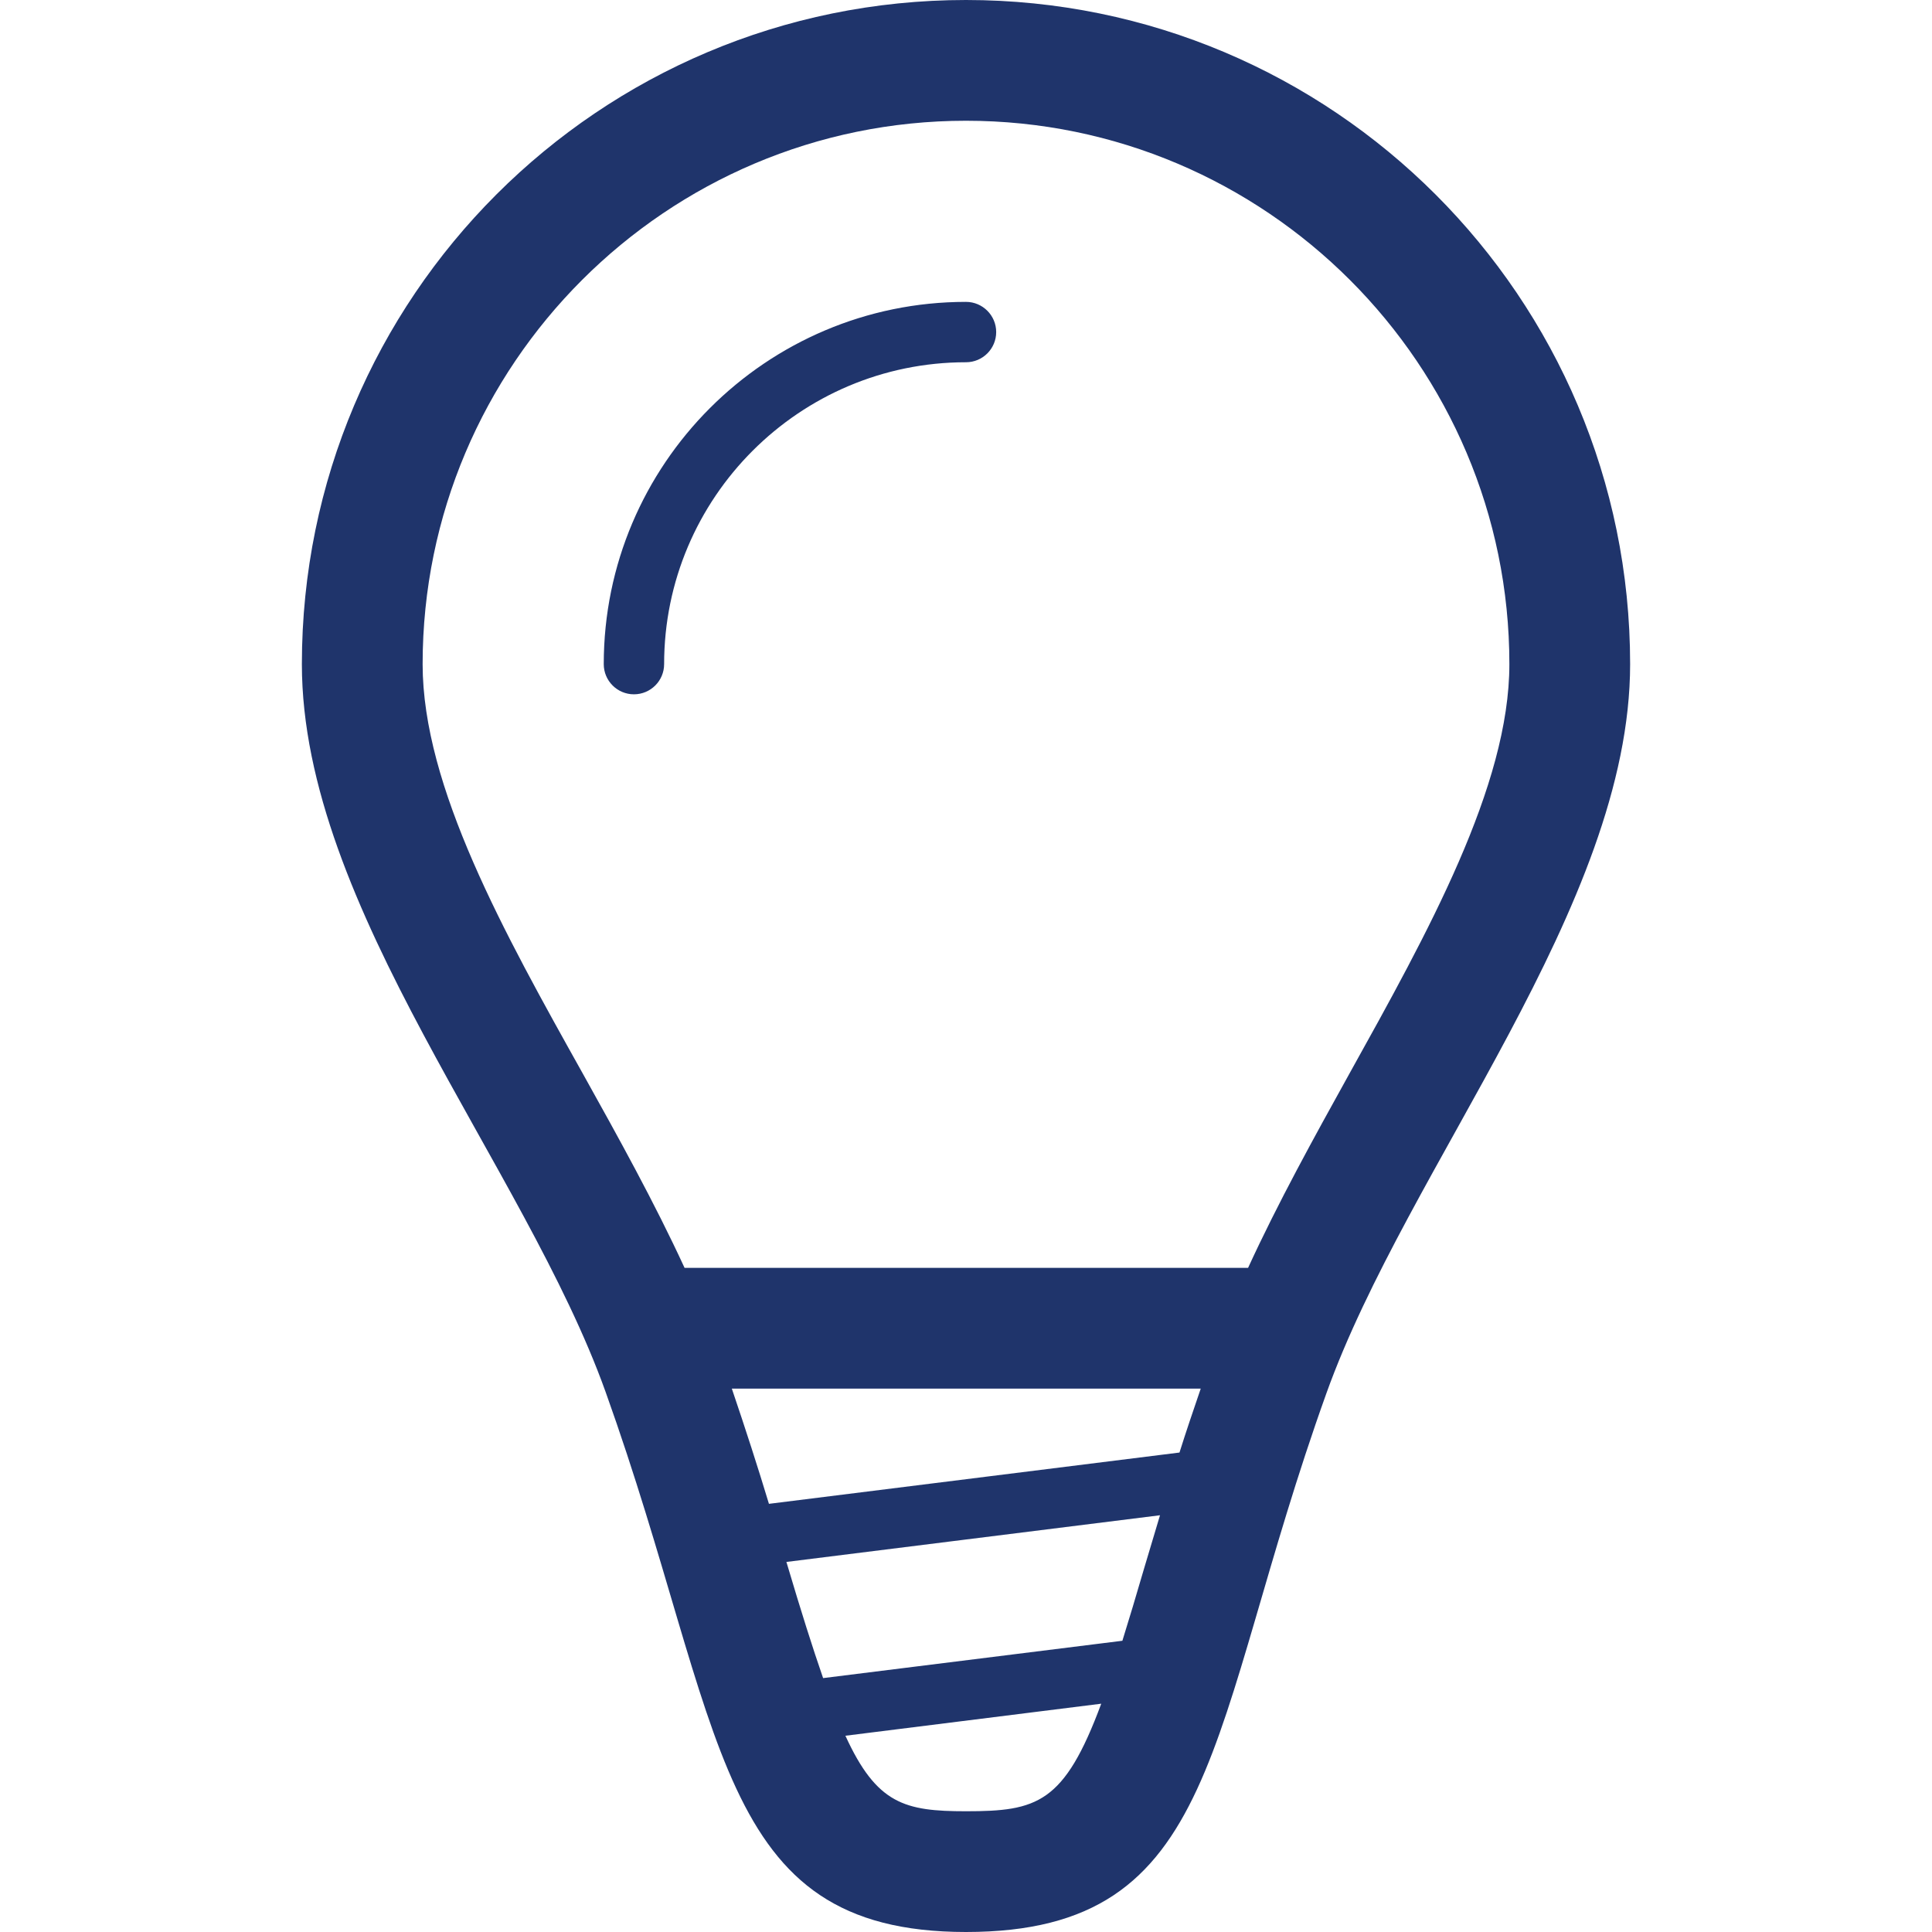
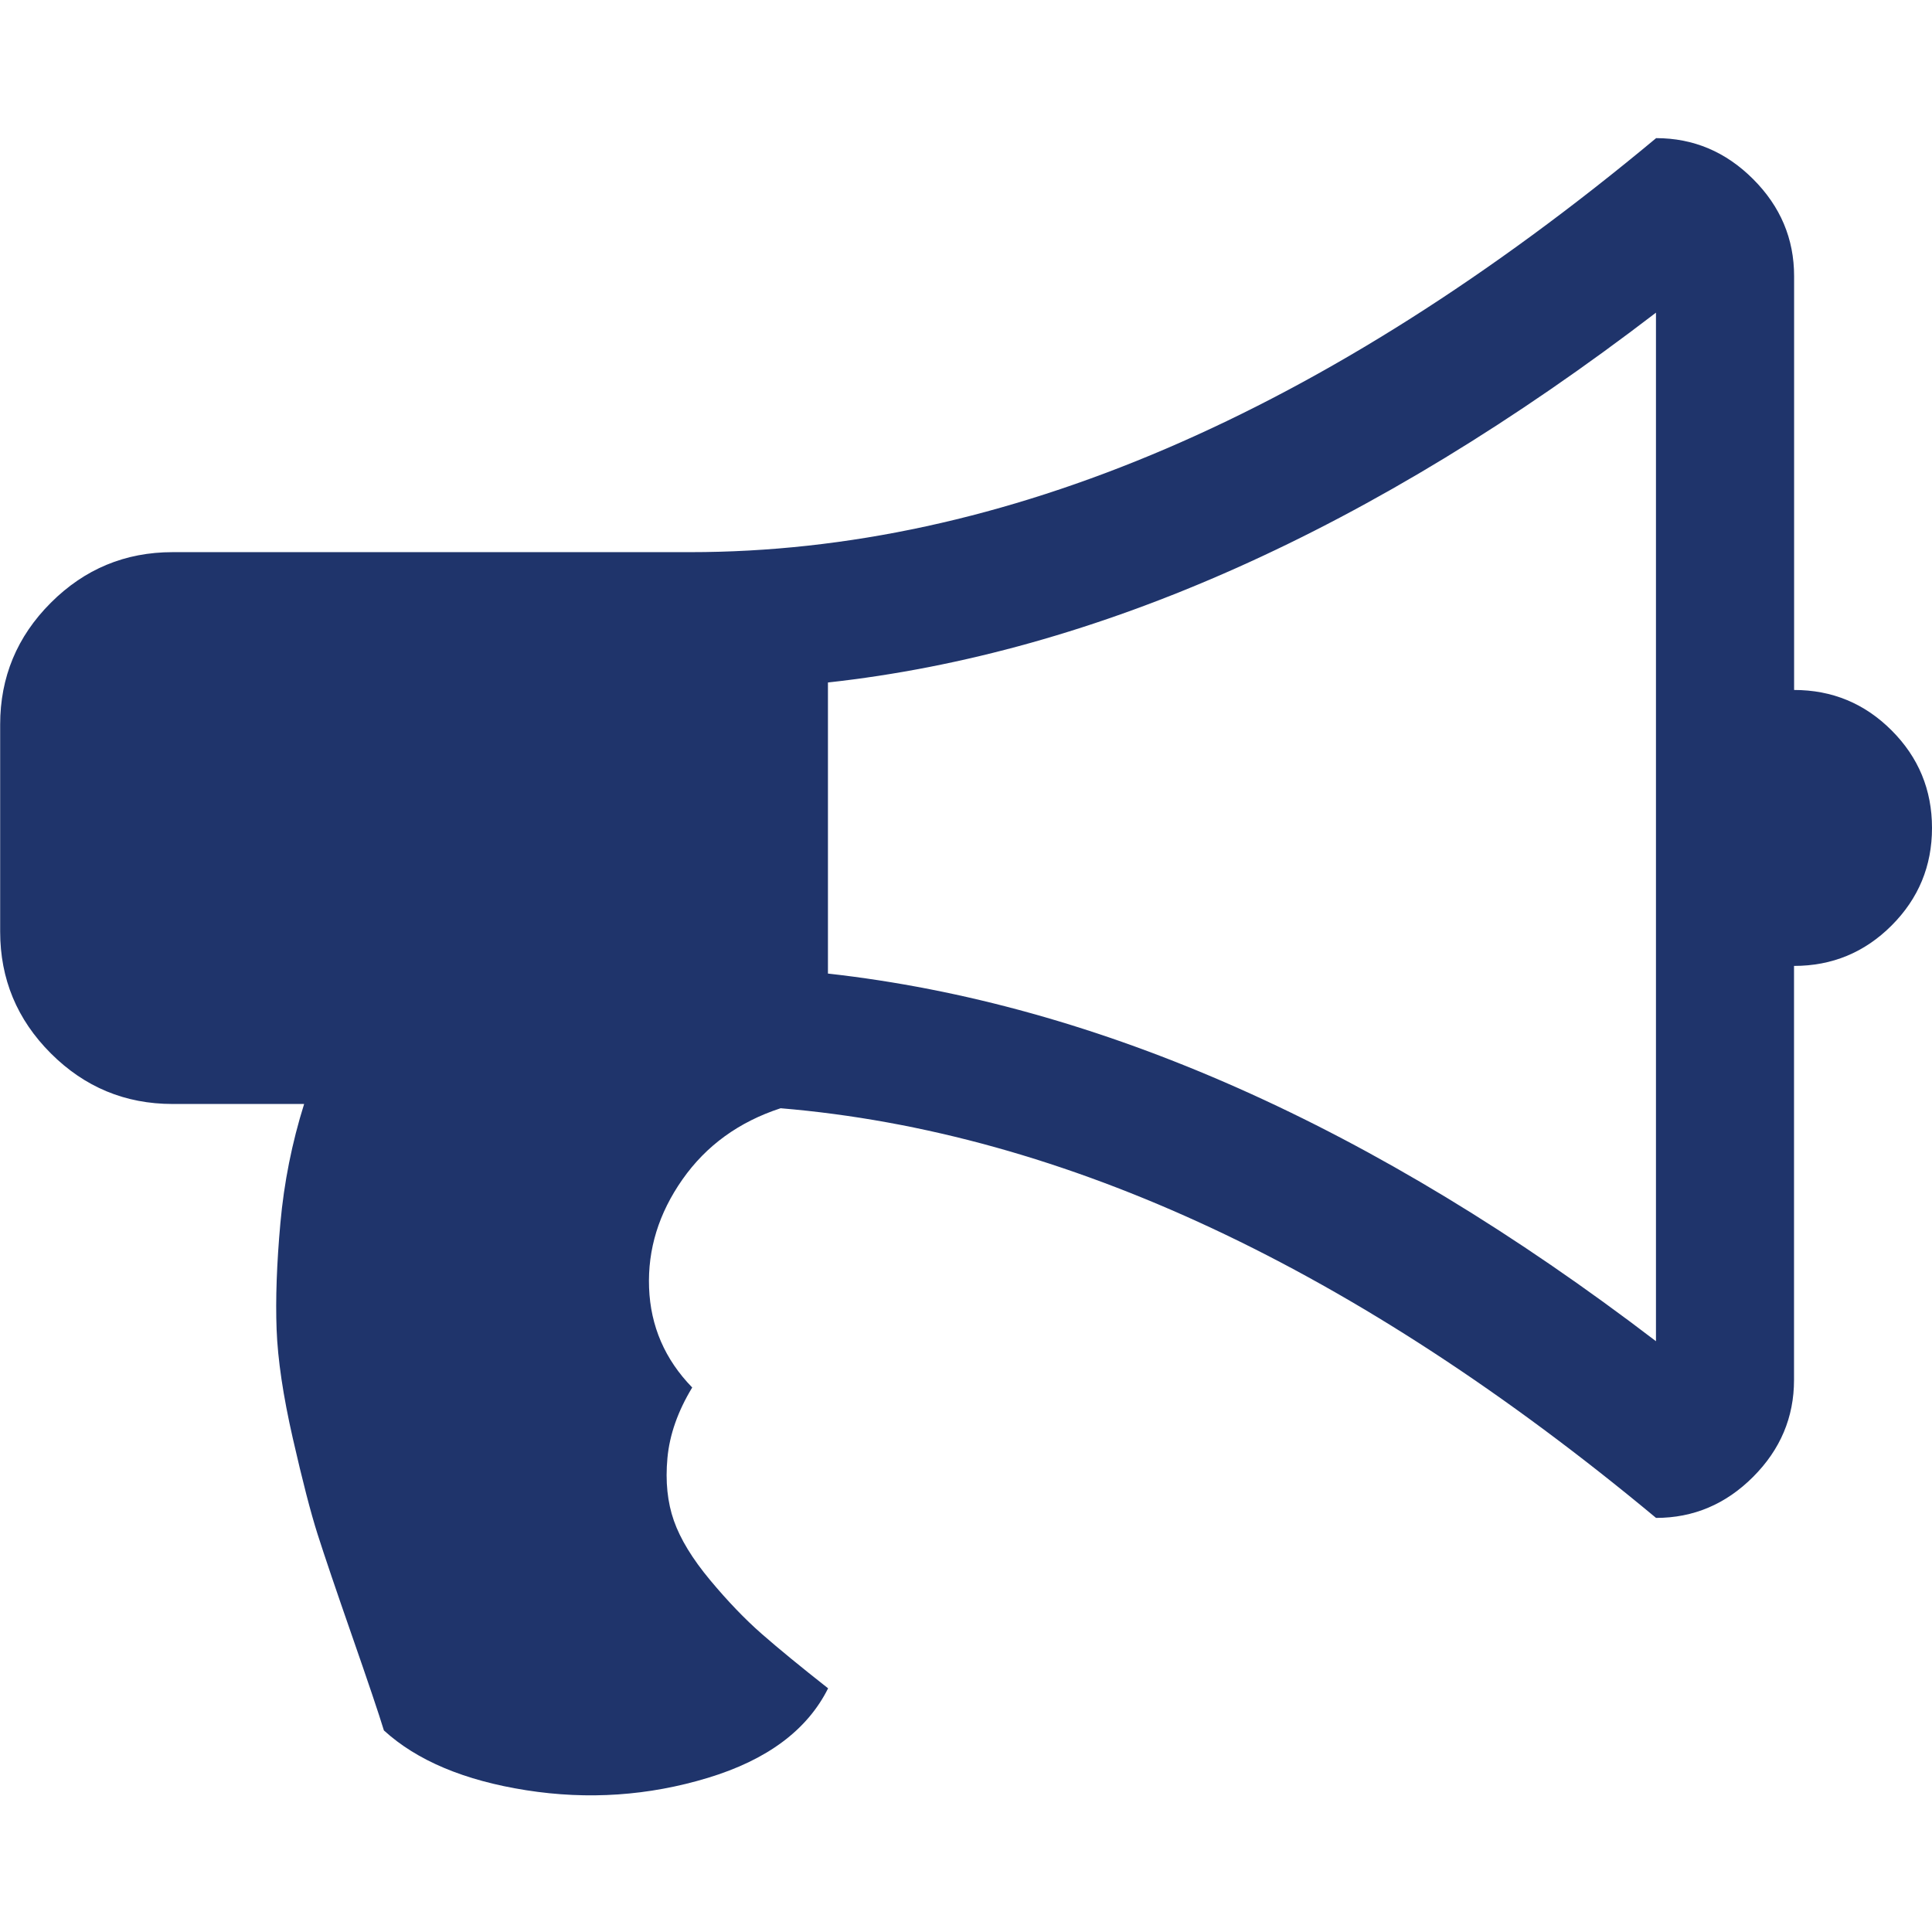
<svg xmlns="http://www.w3.org/2000/svg" version="1.1" width="24" height="24" viewBox="0 0 24 24">
  <g>
</g>
-   <path d="M12 0c-4.557 0-8.25 3.693-8.25 8.25 0 3.023 2.766 6.227 3.773 9.041 1.502 4.196 1.336 6.709 4.477 6.709 3.188 0 2.974-2.5 4.477-6.692 1.010-2.82 3.773-6.058 3.773-9.058 0-4.557-3.695-8.25-8.25-8.25zM13.944 20.382l-3.719 0.464c-0.133-0.384-0.275-0.833-0.449-1.42-0.002-0.008-0.005-0.016-0.007-0.023l4.641-0.58c-0.066 0.221-0.136 0.454-0.198 0.662-0.098 0.337-0.186 0.629-0.269 0.896zM9.552 18.681c-0.136-0.451-0.29-0.927-0.461-1.431h5.825c-0.092 0.269-0.184 0.539-0.264 0.794l-5.099 0.637zM12 22.5c-0.76 0-1.109-0.088-1.498-0.938l3.178-0.398c-0.46 1.24-0.796 1.336-1.681 1.336zM15.504 15.75h-7c-0.373-0.81-0.822-1.62-1.264-2.413-0.979-1.751-1.99-3.563-1.99-5.087 0-3.722 3.028-6.75 6.75-6.75s6.75 3.028 6.75 6.75c0 1.514-1.013 3.335-1.992 5.096-0.438 0.79-0.884 1.598-1.254 2.404zM12 3.75c0.206 0 0.375 0.168 0.375 0.375s-0.168 0.375-0.375 0.375c-2.068 0-3.75 1.682-3.75 3.75 0 0.207-0.168 0.375-0.375 0.375s-0.375-0.168-0.375-0.375c0-2.482 2.018-4.5 4.5-4.5z" fill="#1f346b" />
+   <path d="M22.286 8.571q0.71 0 1.212 0.502t0.502 1.212-0.502 1.212-1.212 0.502v5.143q0 0.696-0.509 1.205t-1.205 0.509q-5.585-4.647-10.875-5.089-0.777 0.254-1.219 0.884t-0.415 1.346 0.536 1.239q-0.268 0.442-0.308 0.877t0.080 0.777 0.449 0.737 0.643 0.67 0.824 0.676q-0.388 0.777-1.493 1.112t-2.257 0.154-1.768-0.743q-0.094-0.308-0.395-1.172t-0.429-1.266-0.308-1.192-0.201-1.353 0.047-1.319 0.295-1.48h-1.634q-0.884 0-1.513-0.629t-0.629-1.513v-2.571q0-0.884 0.629-1.513t1.513-0.629h6.429q5.826 0 12-5.143 0.696 0 1.205 0.509t0.509 1.205v5.143zM20.571 16.661v-12.777q-5.277 4.045-10.286 4.594v3.616q5.049 0.563 10.286 4.567z" fill="#1f346b" />
</svg>
